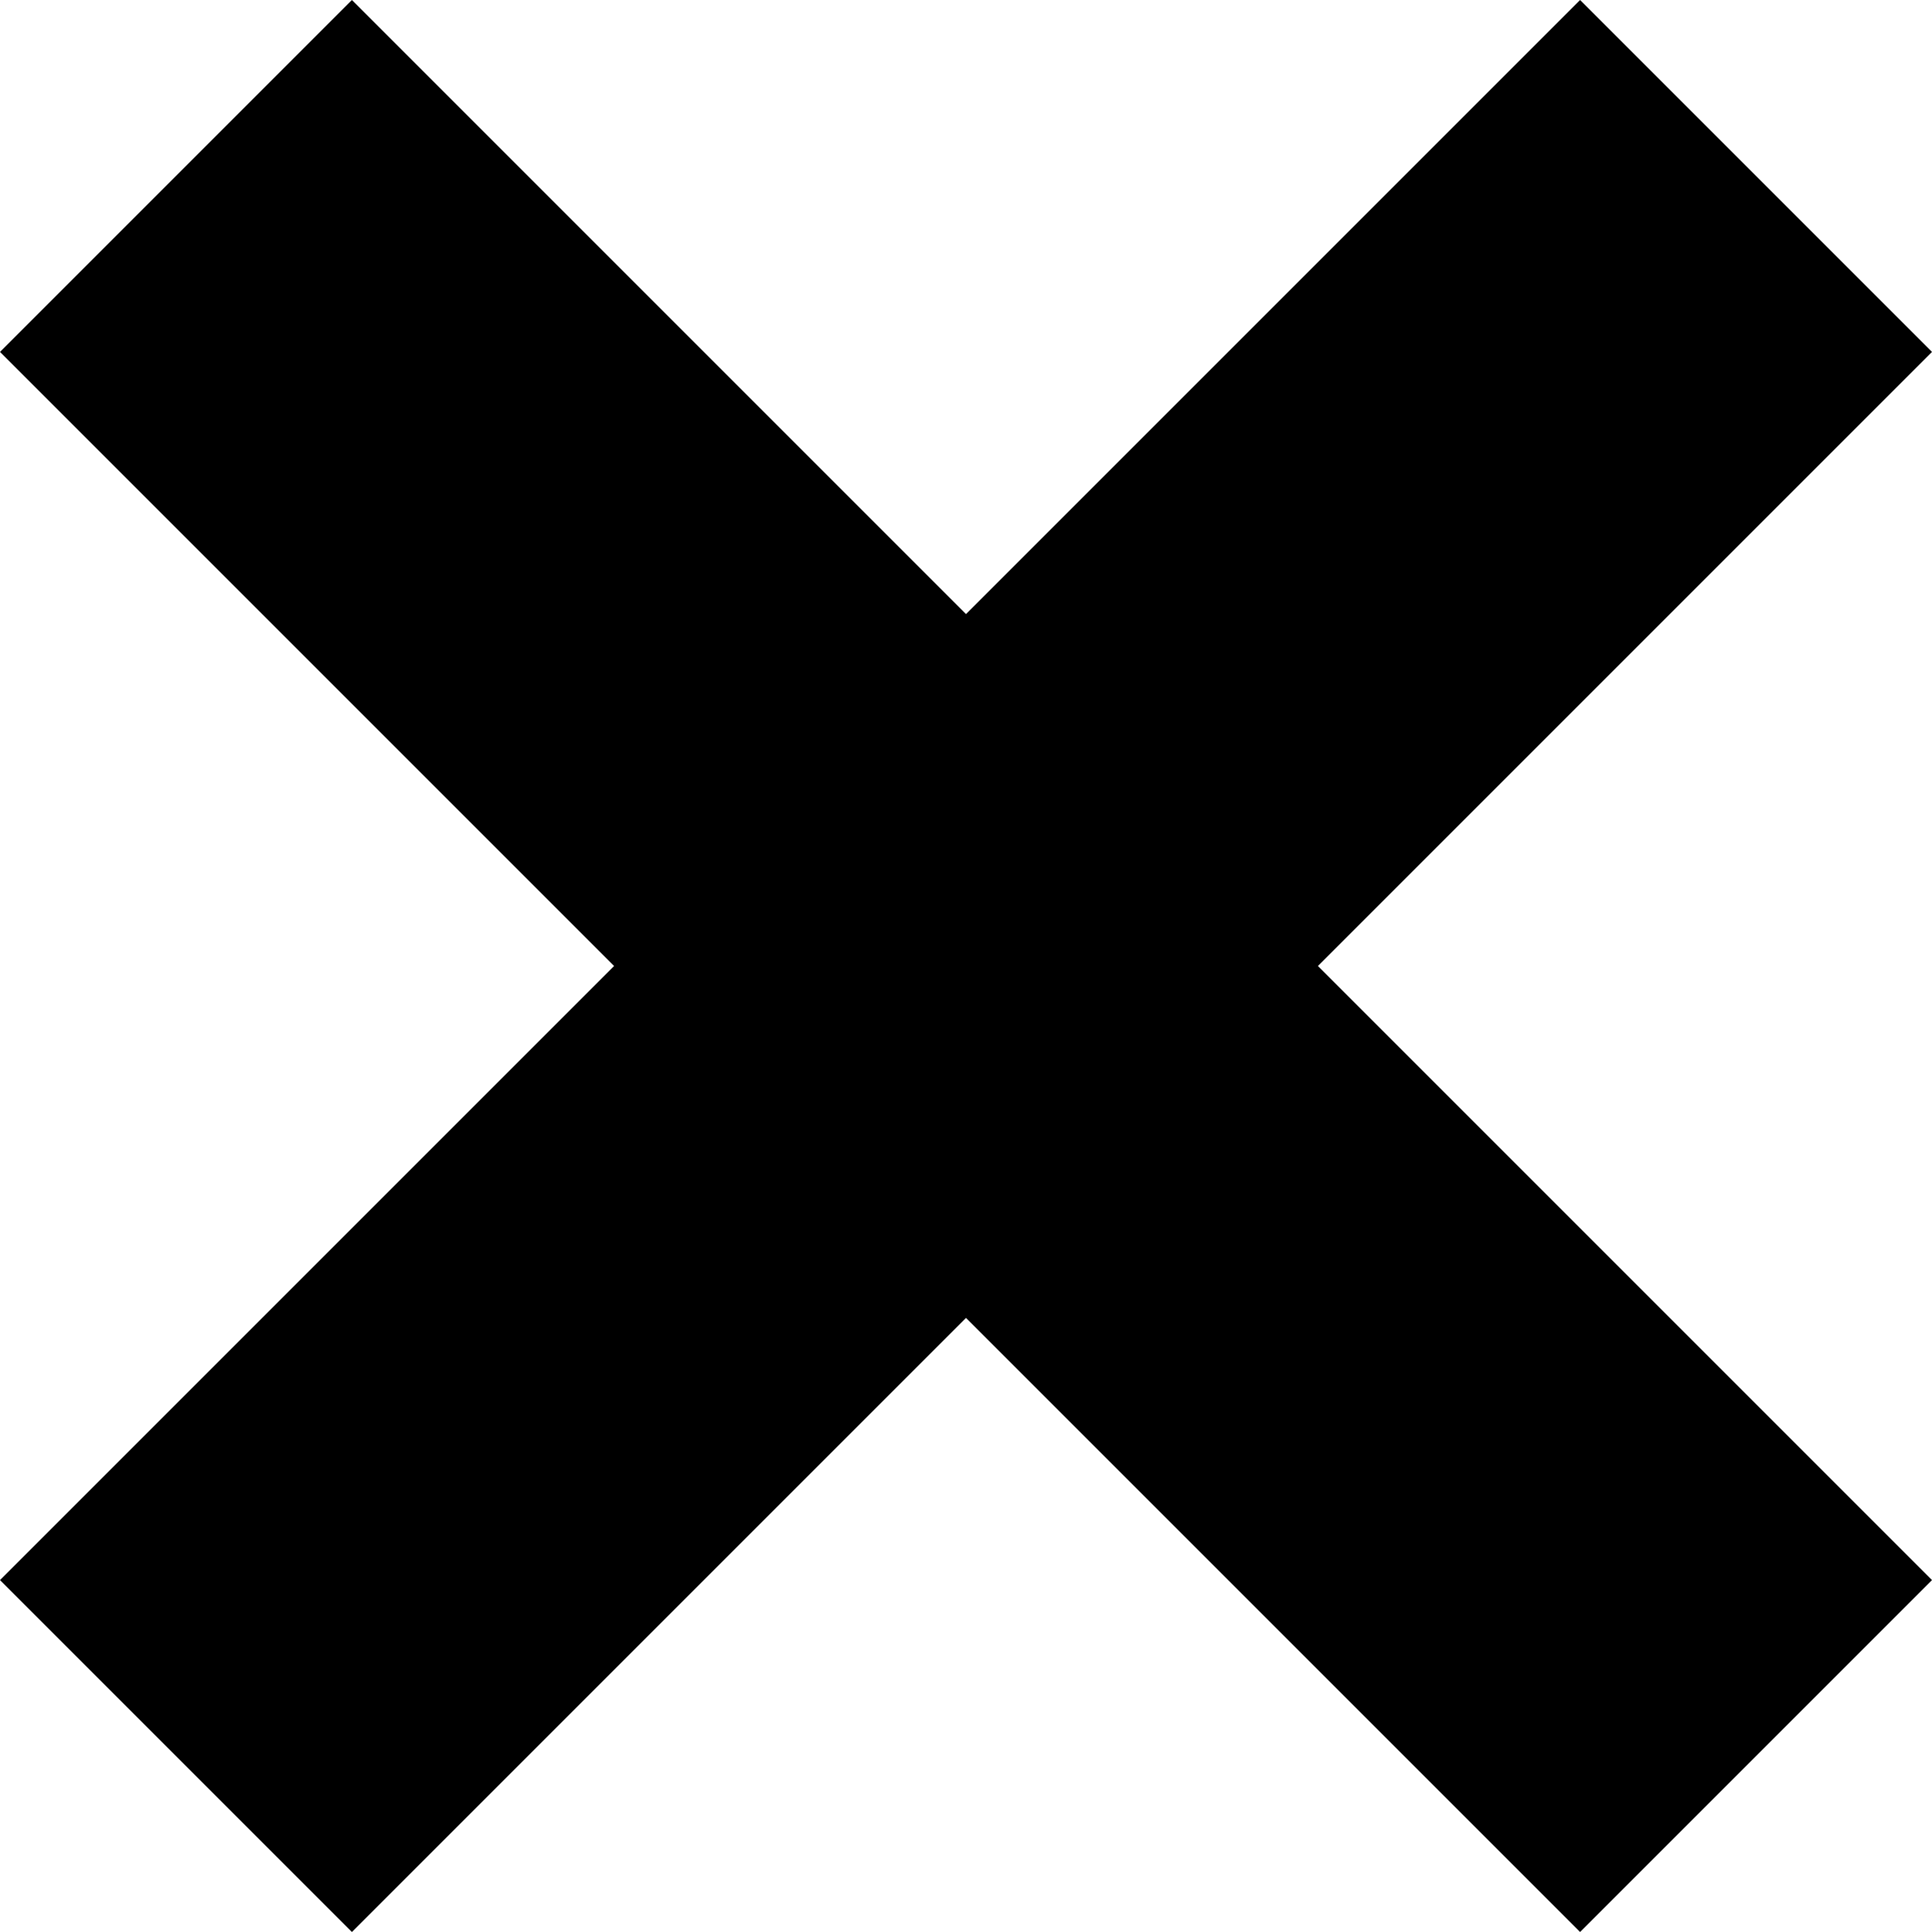
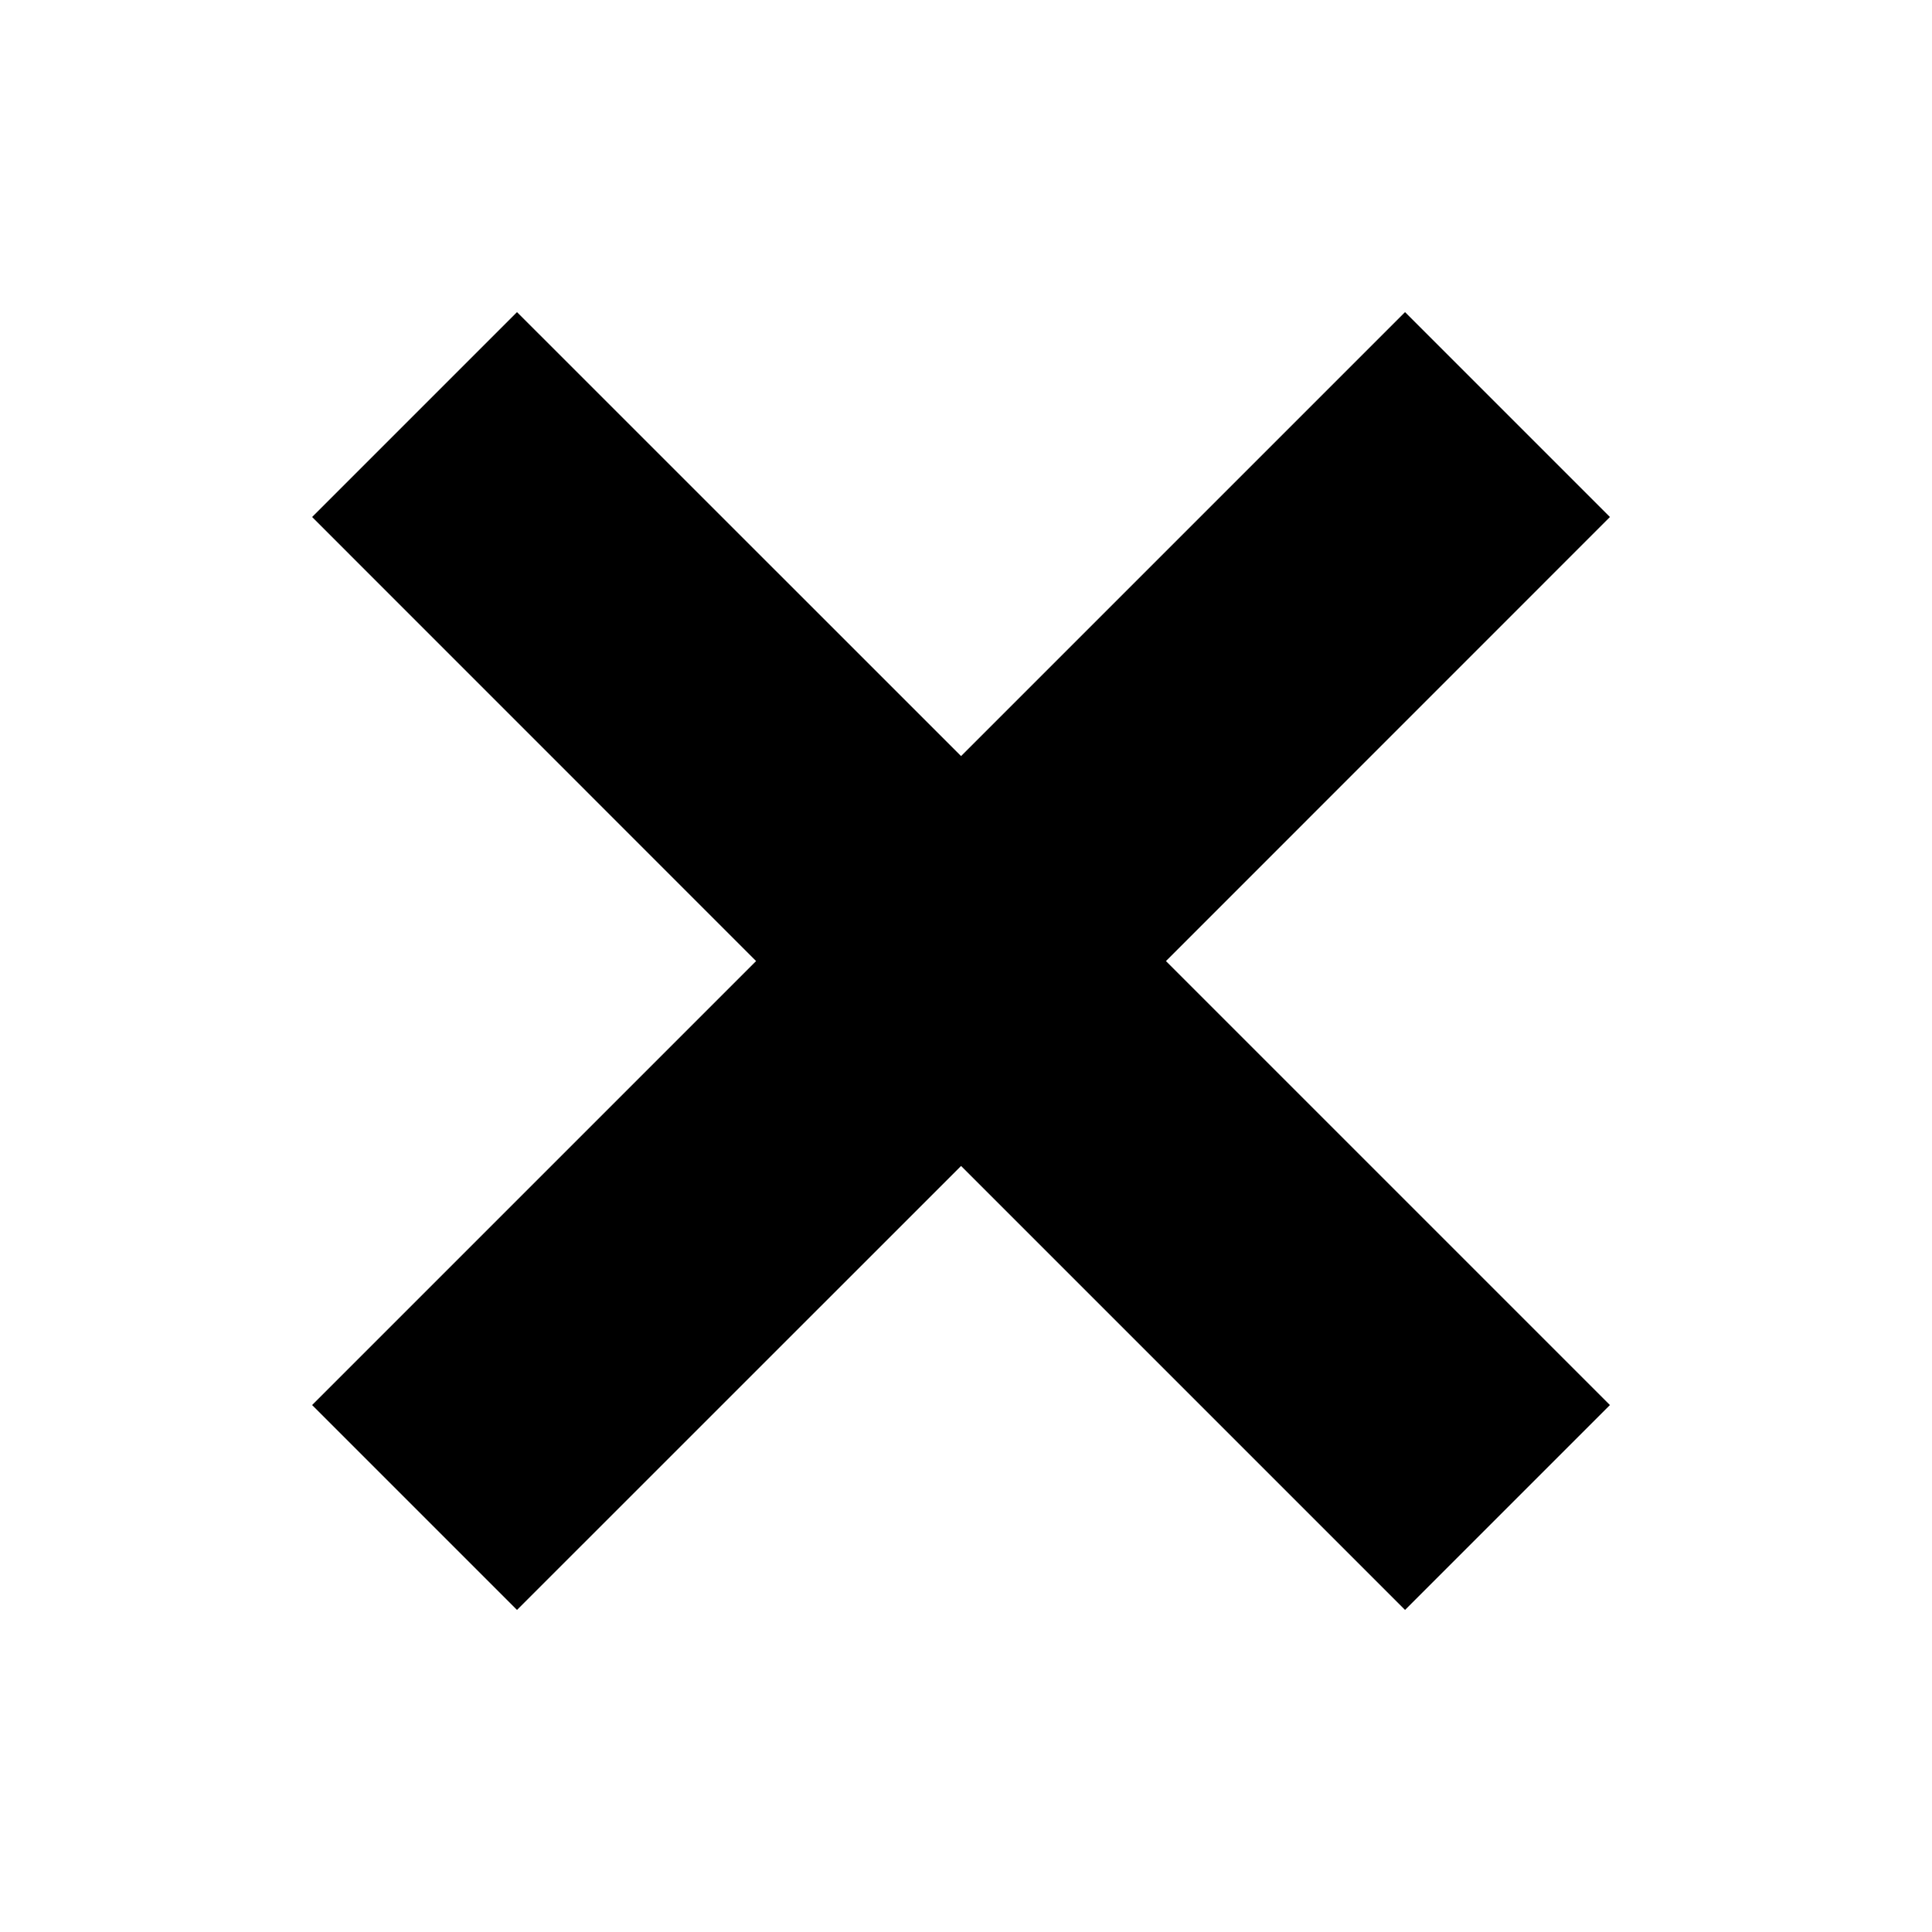
<svg xmlns="http://www.w3.org/2000/svg" width="20" height="20" viewBox="0 0 20 20" fill="none">
-   <path d="M13.643 10L20 16.357L16.357 20L10 13.643L3.643 20L0 16.357L6.357 10L0 3.643L3.643 0L10 6.357L16.357 0L20 3.643L13.643 10Z" fill="currentColor" />
+   <path d="M12.07 9.949L16.666 14.545L14.545 16.666L9.949 12.07L5.352 16.666L3.231 14.545L7.827 9.949L3.231 5.352L5.352 3.231L9.949 7.827L14.545 3.231L16.666 5.352L12.07 9.949Z" fill="currentColor" />
</svg>
